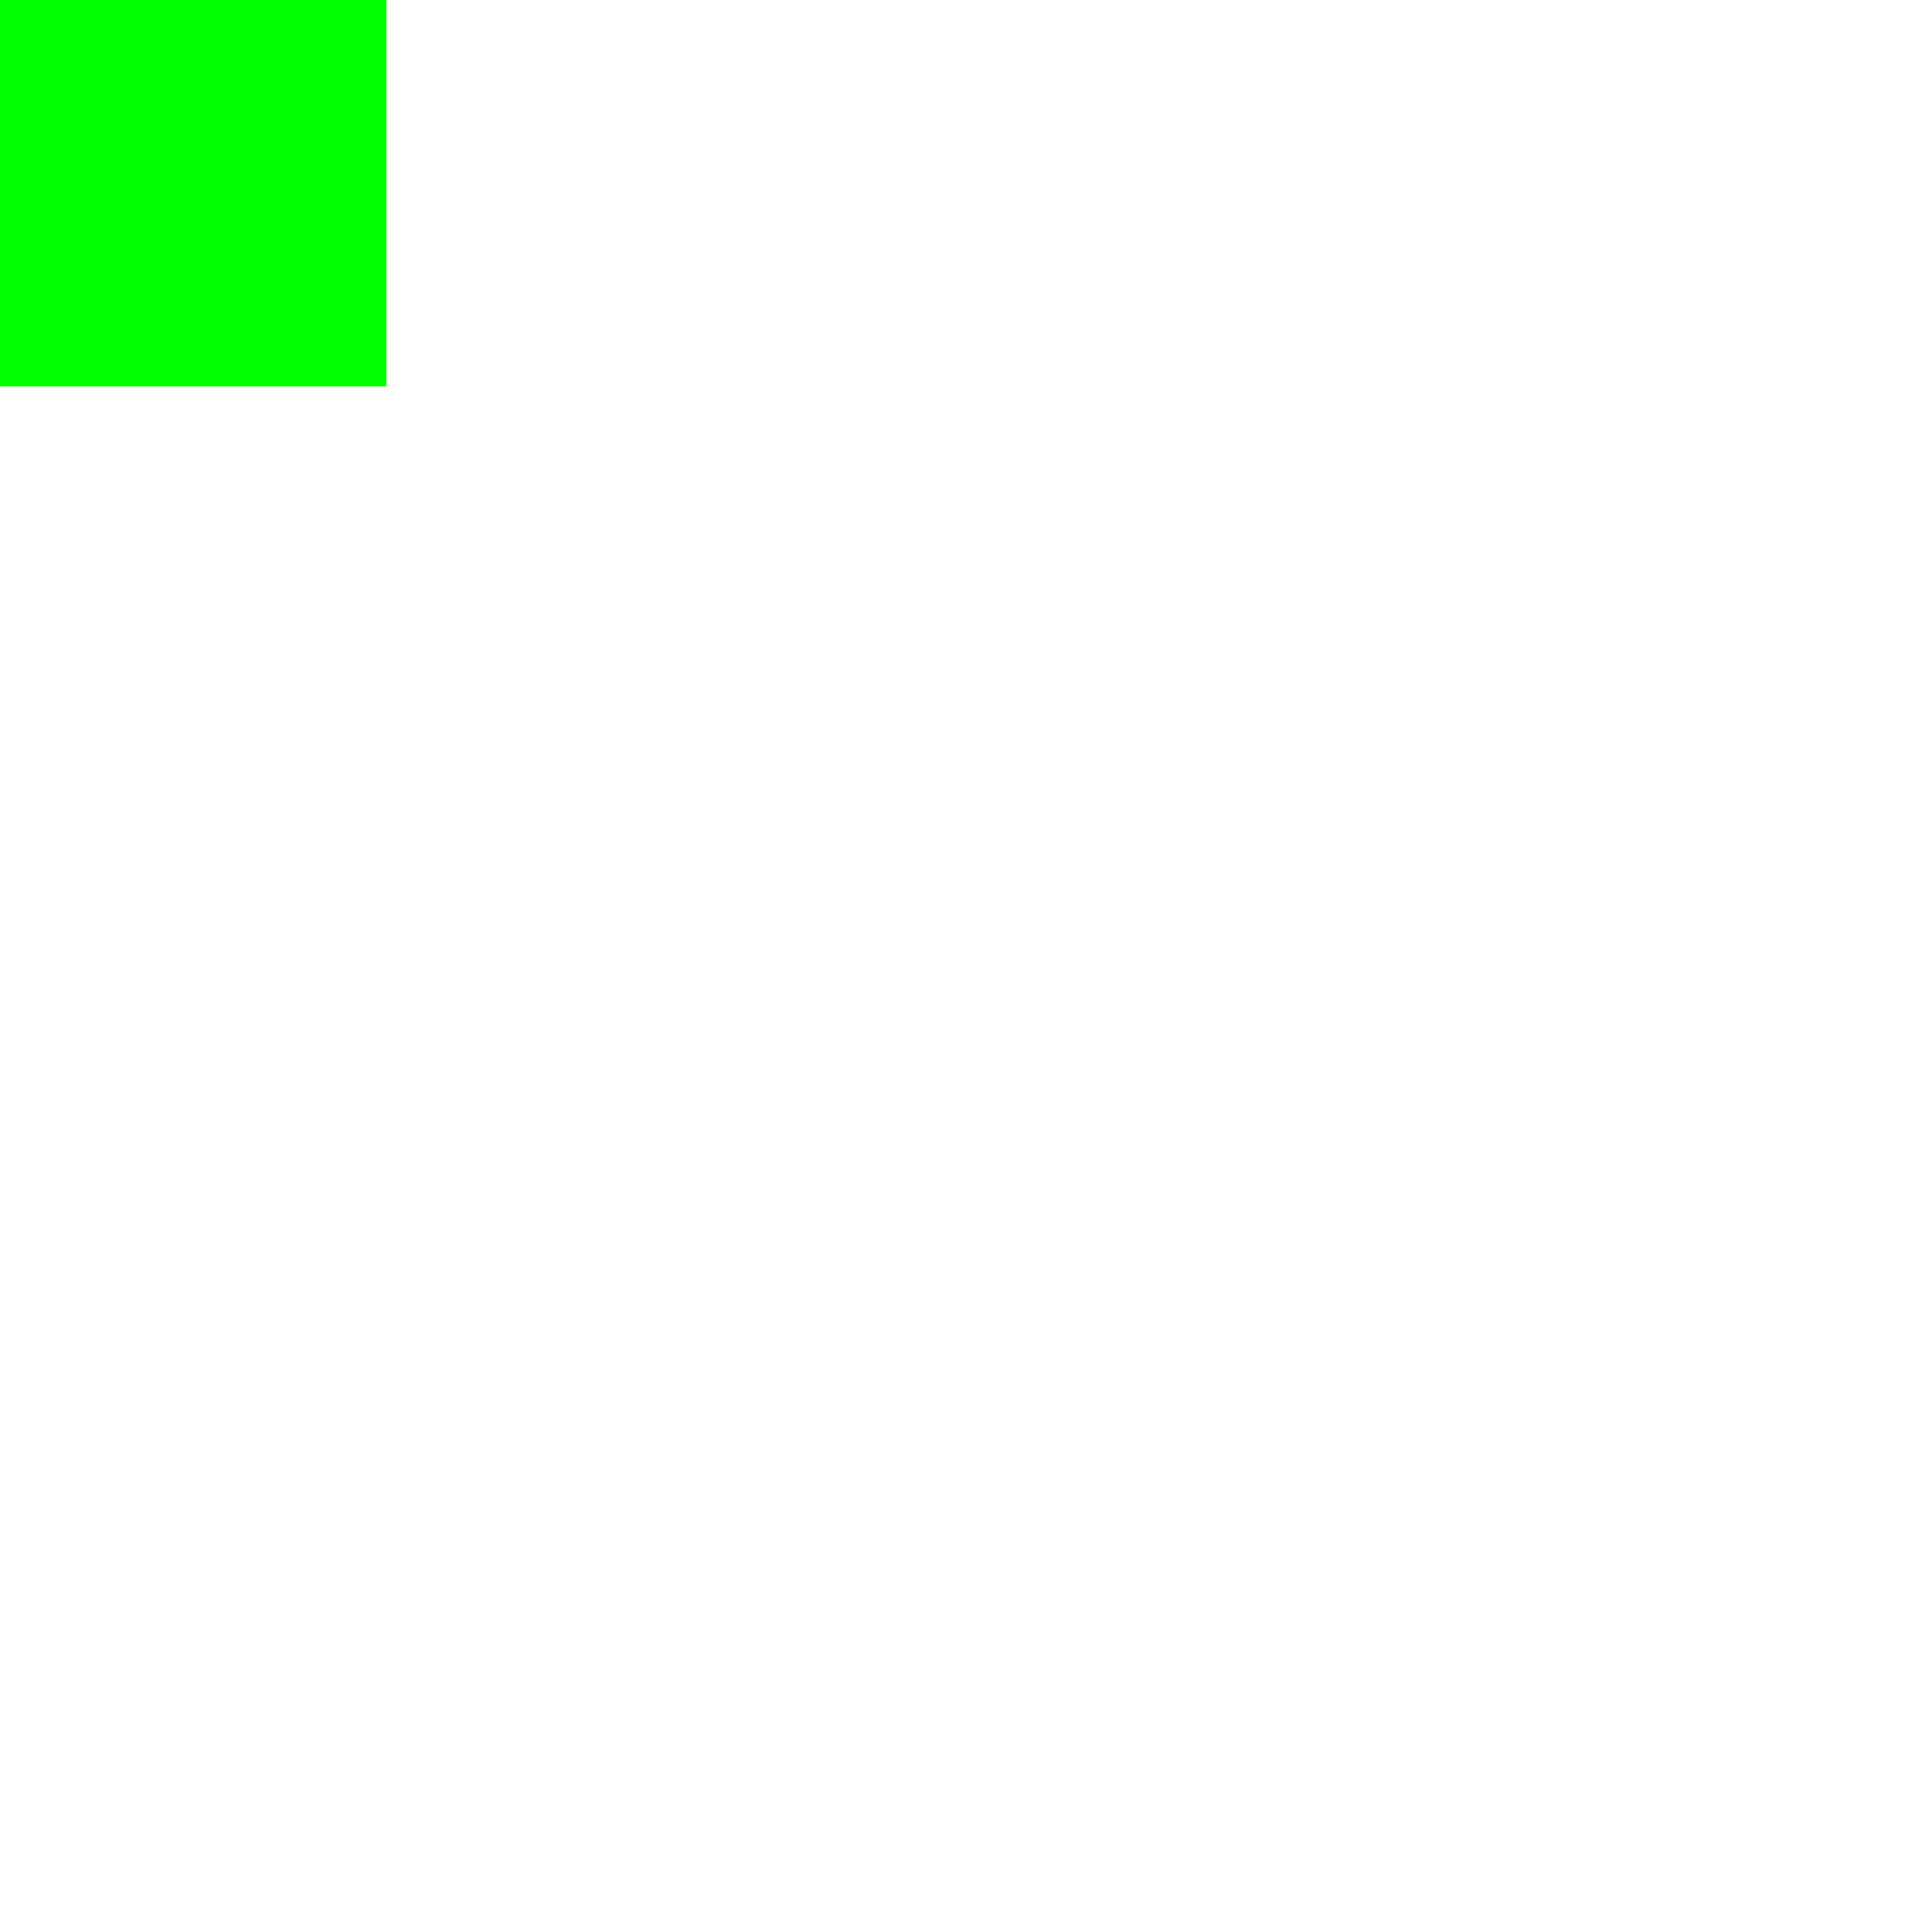
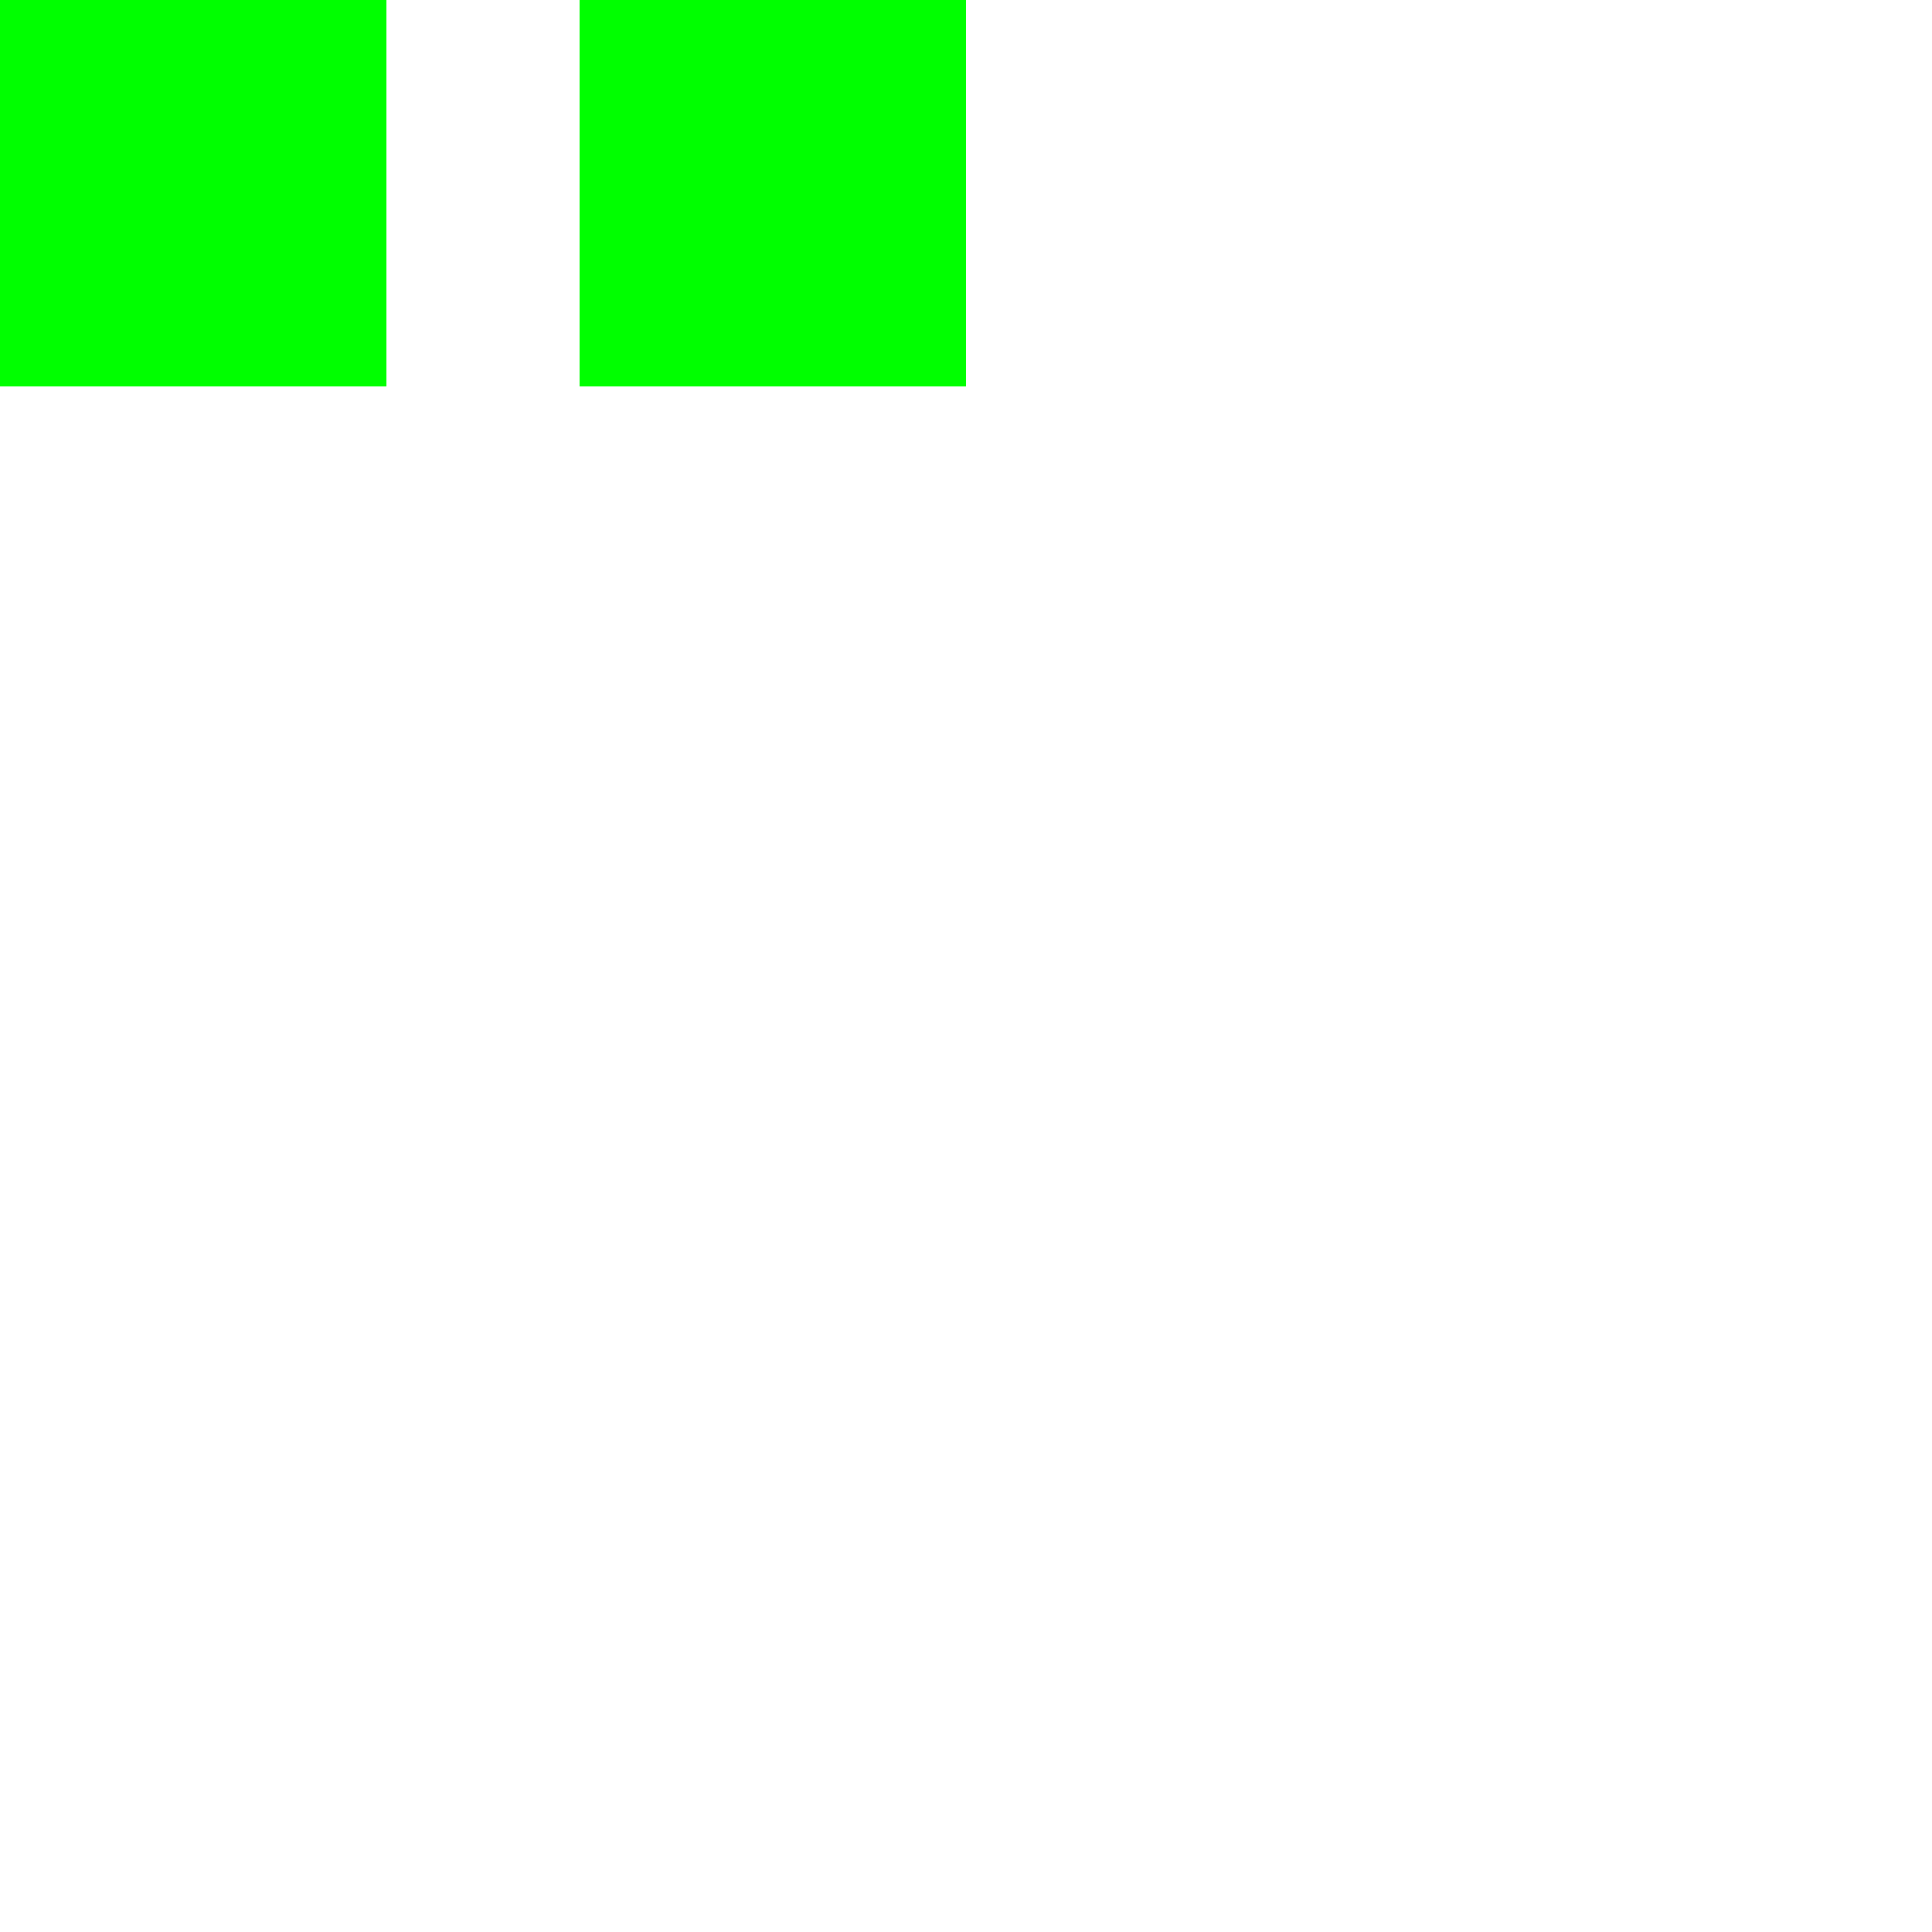
<svg xmlns="http://www.w3.org/2000/svg" width="500" height="500">
  <filter id="f1" filterUnits="userSpaceOnUse" primitiveUnits="userSpaceOnUse">
    <feFlood flood-color="#ff0000" result="flood" x="0" y="0" width="100" height="100" />
    <feBlend mode="normal" in="SourceGraphic" in2="flood" />
  </filter>
  <rect x="0" y="0" width="100" height="100" fill="#00ff00" filter="url(#f1)" />
+   <filter id="f2" filterUnits="userSpaceOnUse" primitiveUnits="userSpaceOnUse">
+     <feFlood flood-color="#ff0000" result="red" x="150" y="0" width="100" height="100" />
+     <feBlend mode="hard-light" in="SourceGraphic" in2="red" />
+   </filter>
+   <rect x="150" y="0" width="100" height="100" fill="#00ff00" filter="url(#f2)" />
</svg>
